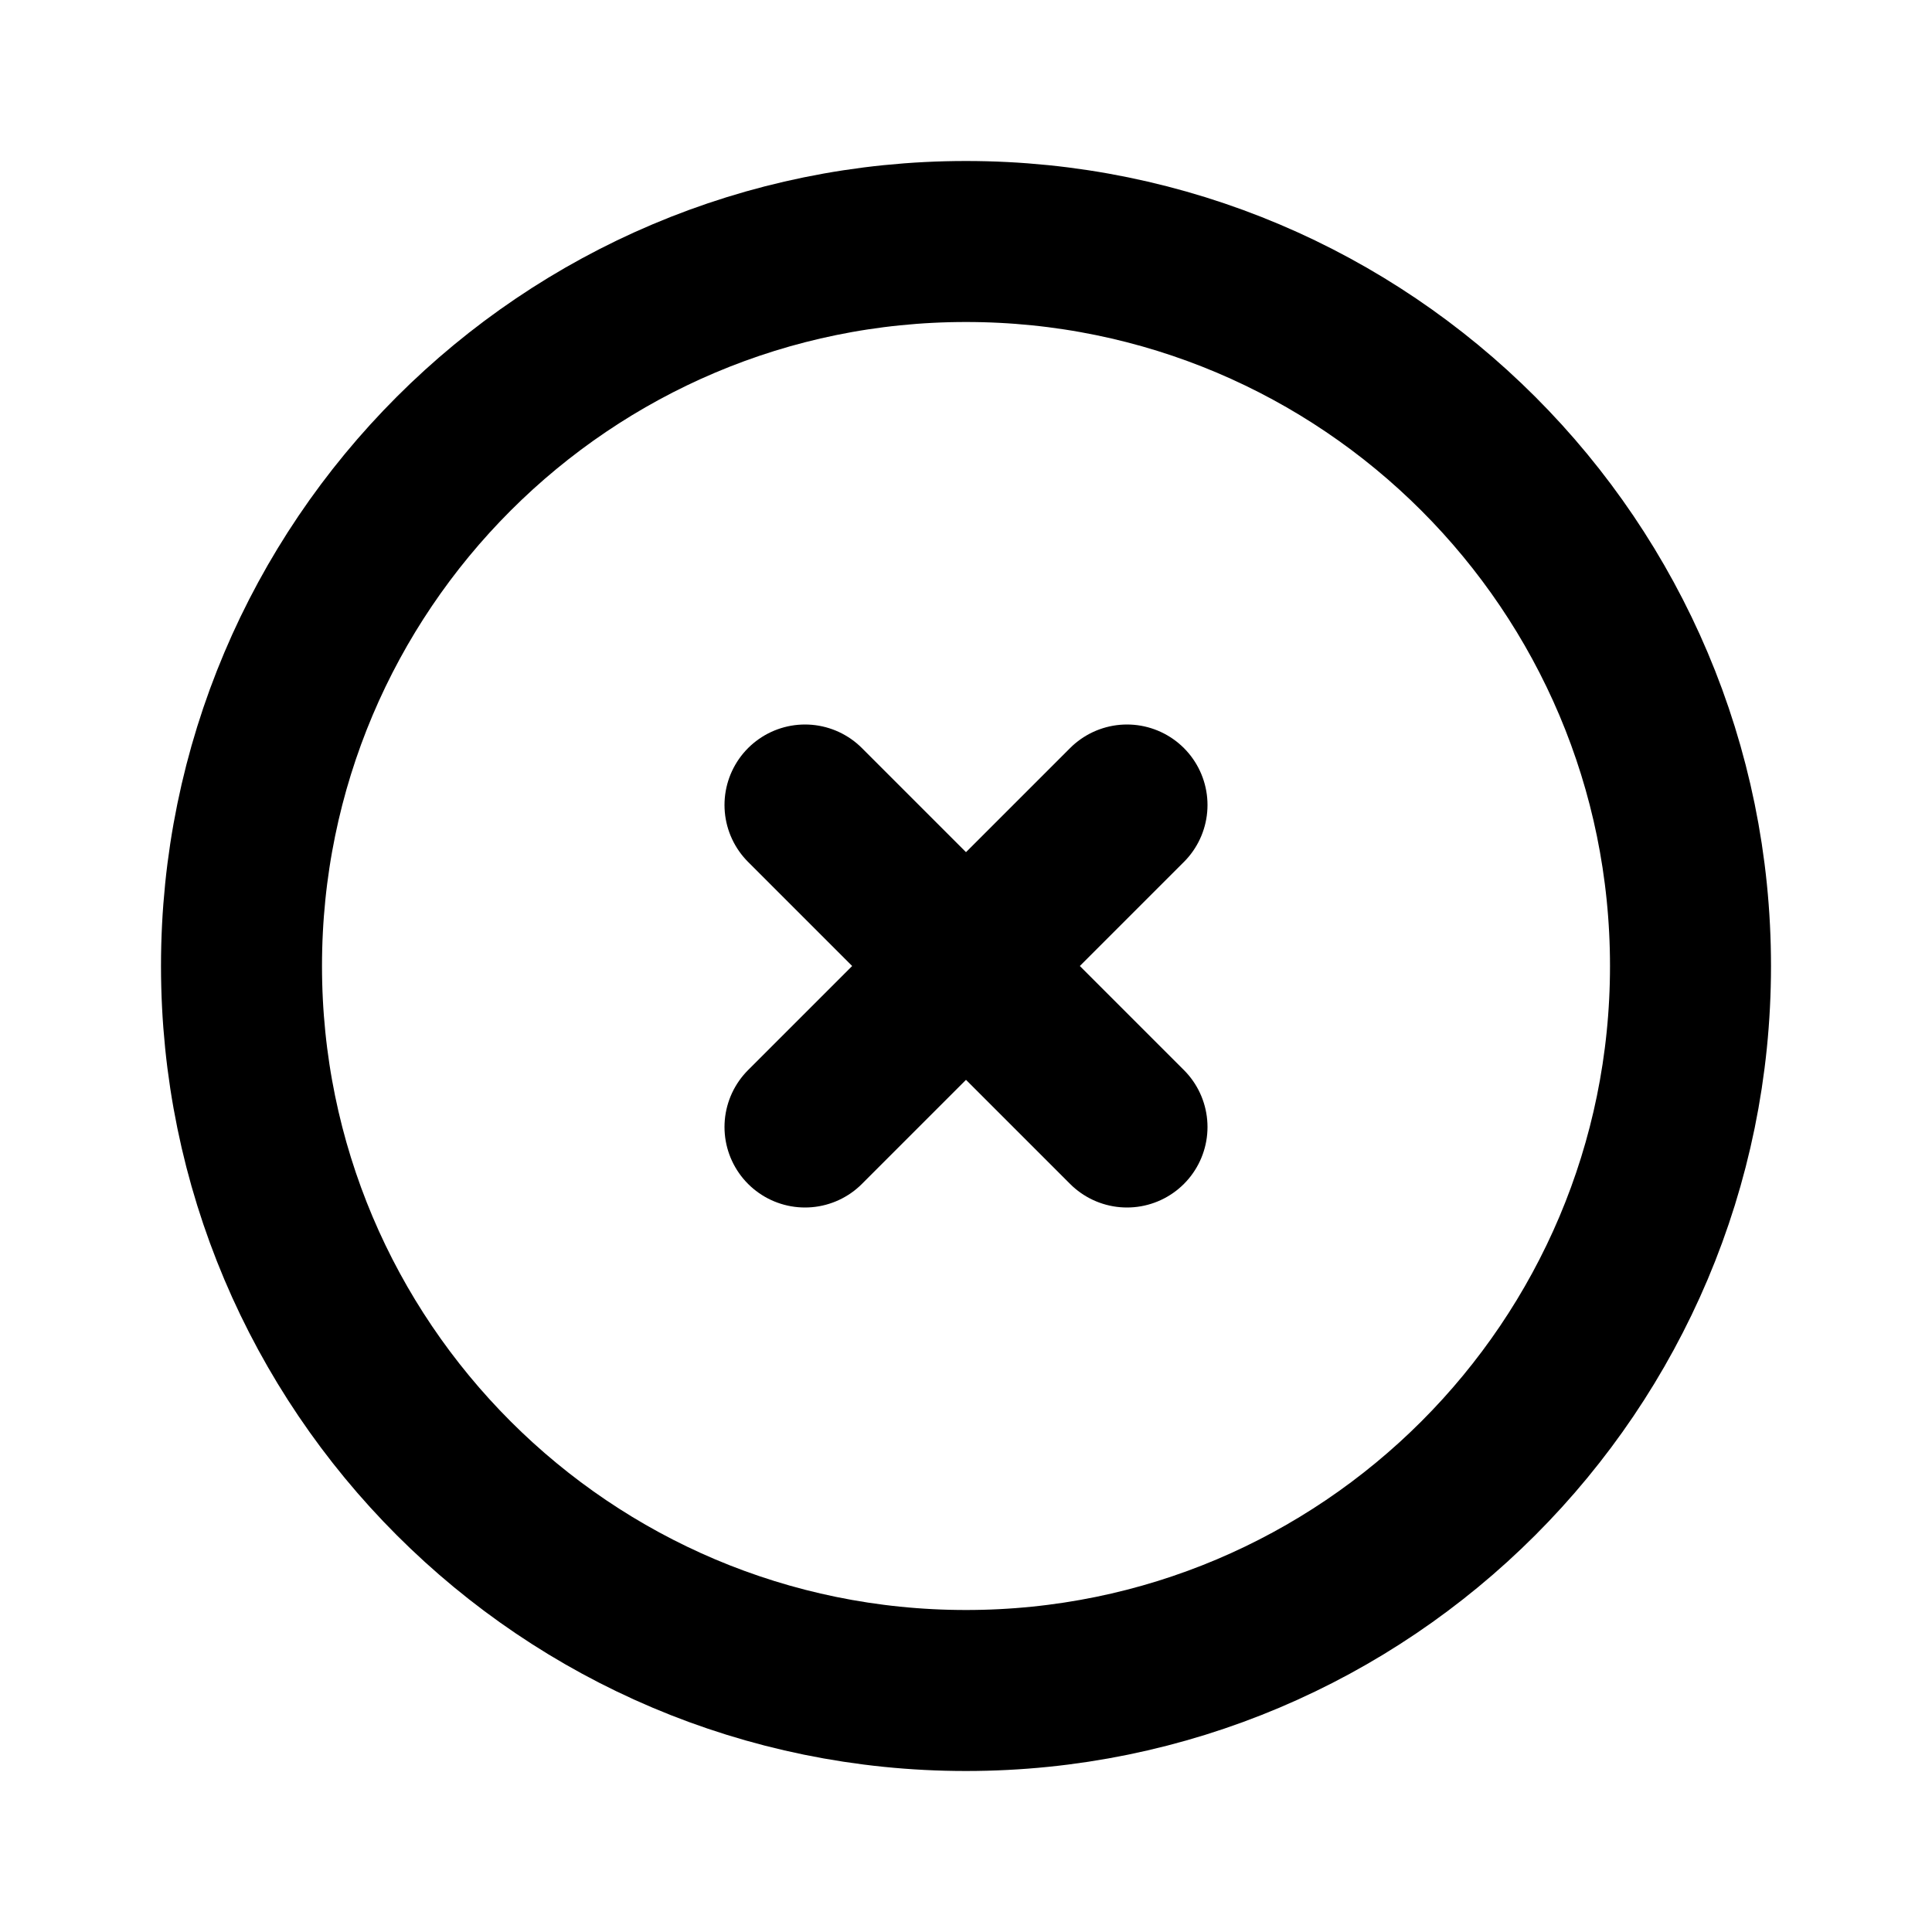
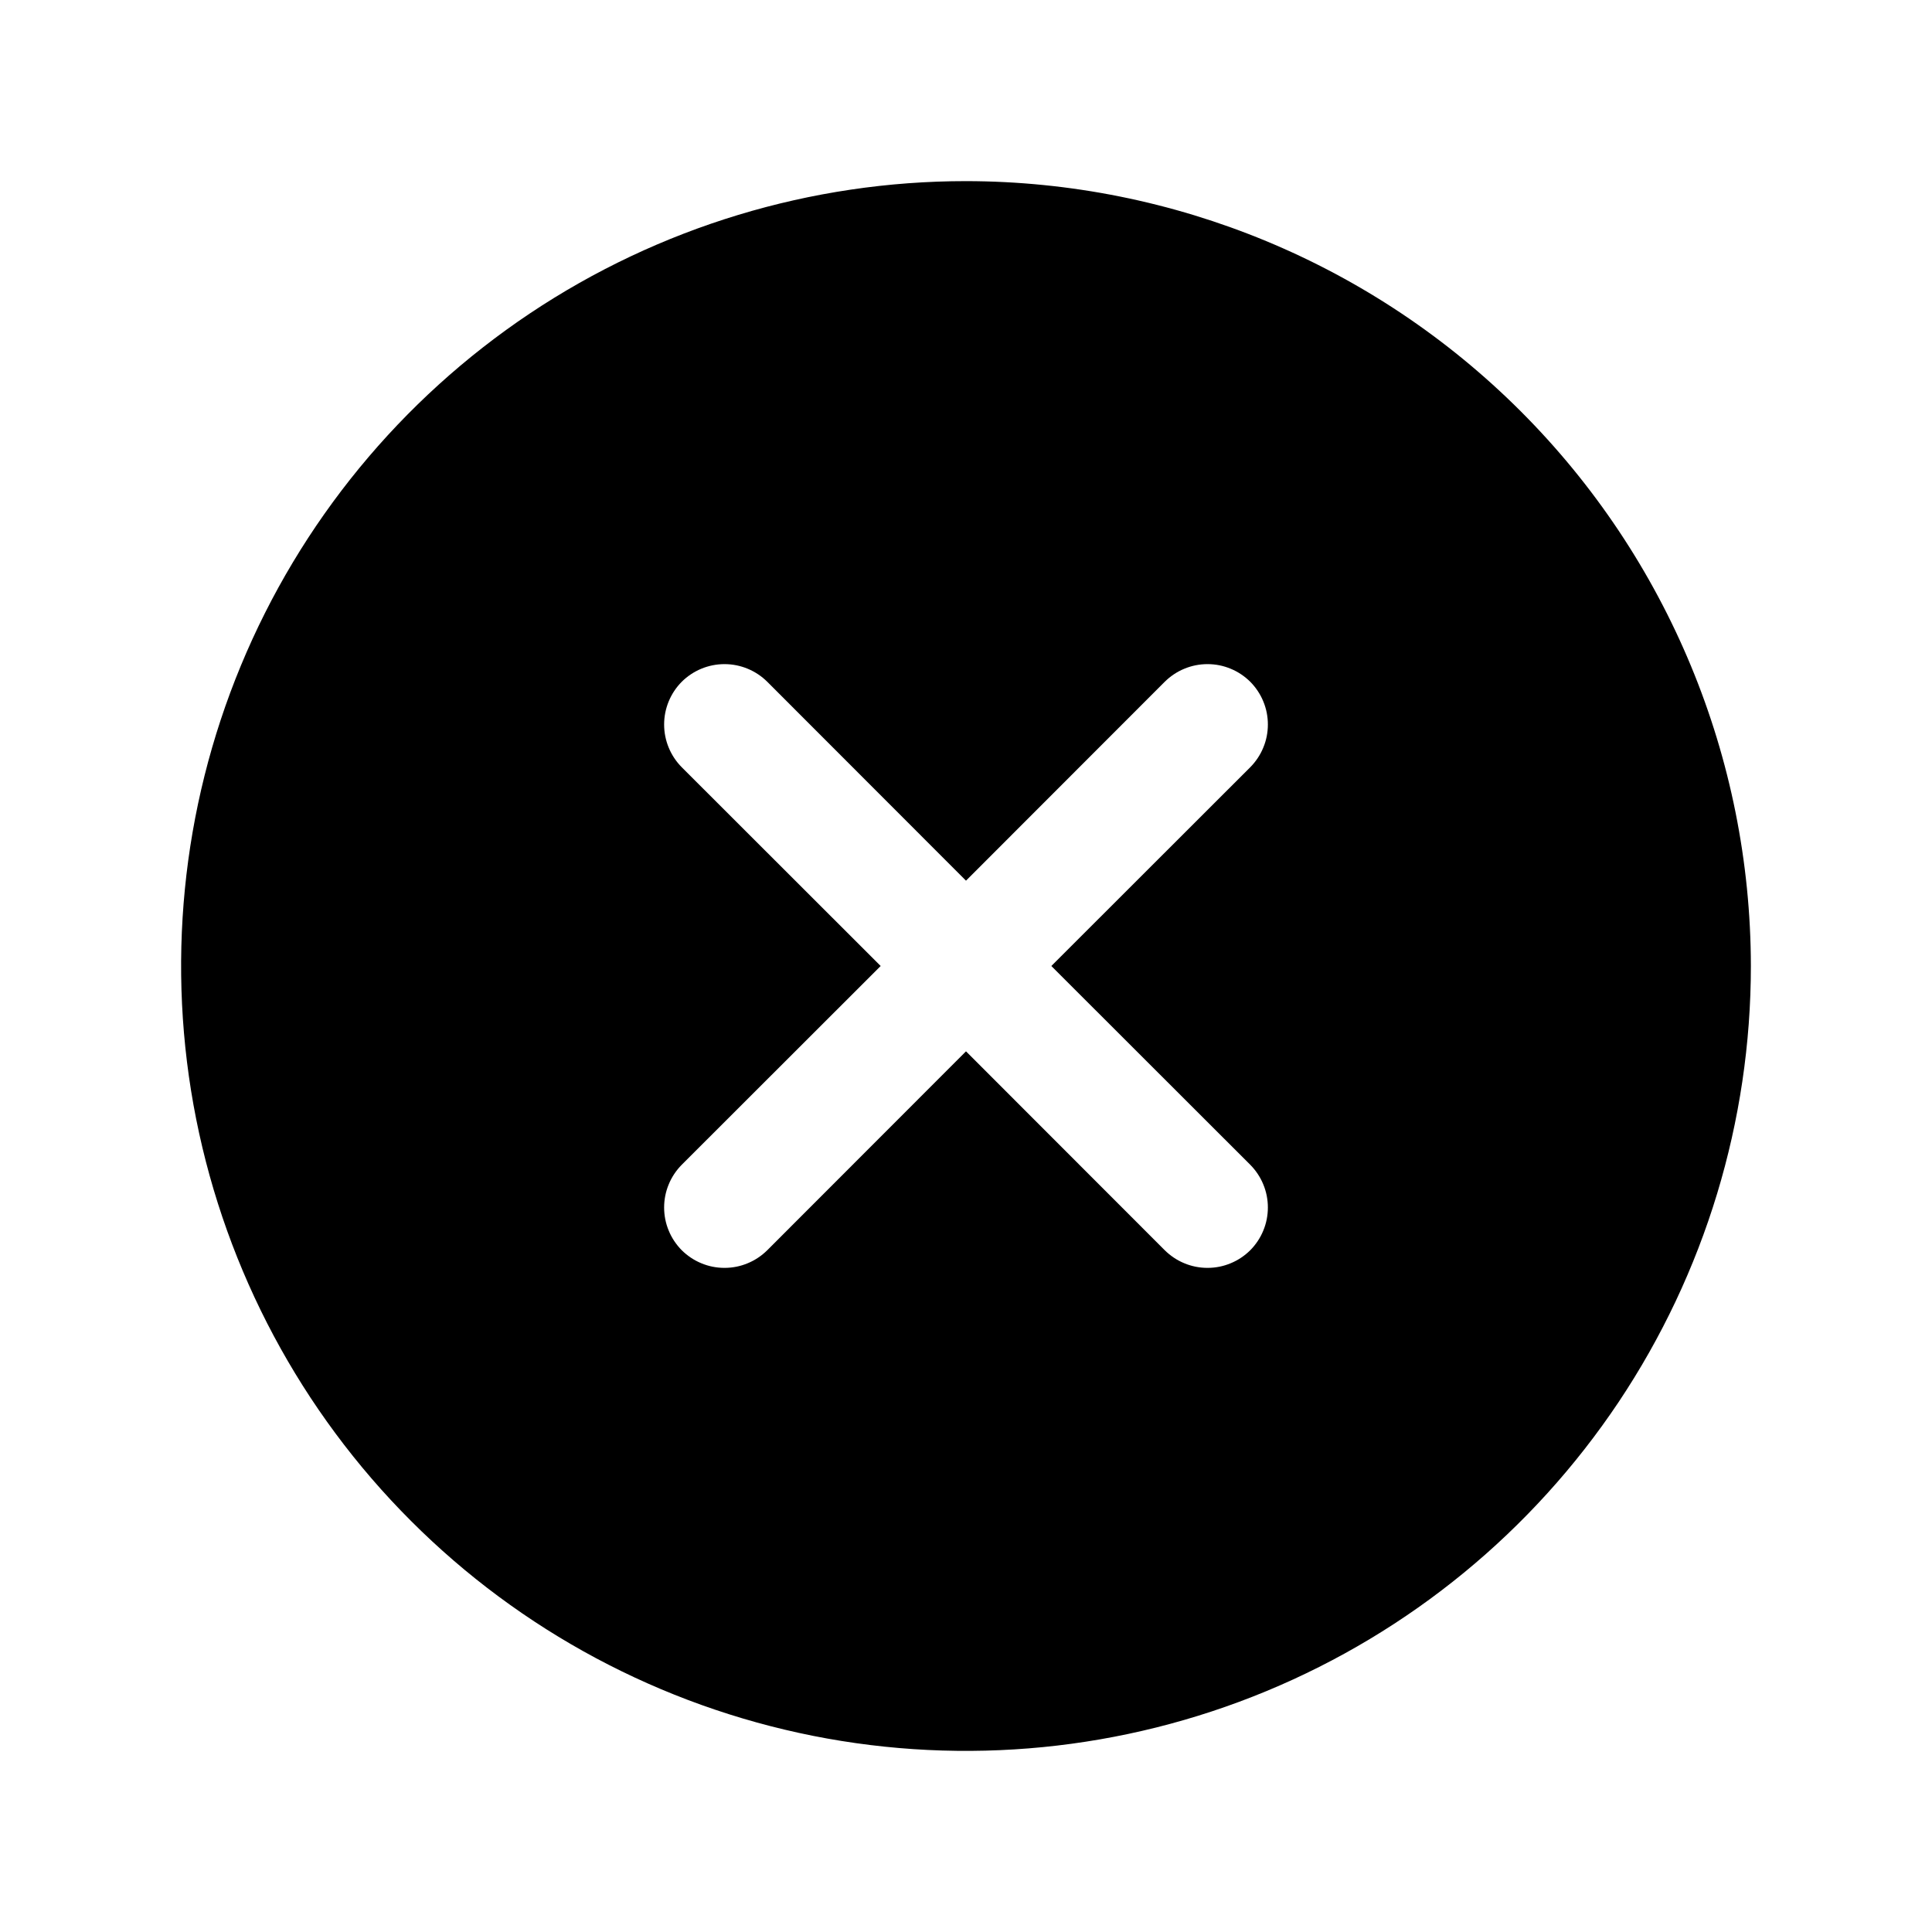
- <svg xmlns="http://www.w3.org/2000/svg" fill="none" viewBox="0 0 24 24" stroke-width="2" stroke="currentColor" aria-hidden="true">
-   <path stroke-linecap="round" stroke-linejoin="round" d="M10 14l2-2m0 0l2-2m-2 2l-2-2m2 2l2 2m7-2a9 9 0 11-18 0 9 9 0 0118 0z" />
+ <svg xmlns="http://www.w3.org/2000/svg" width="24" height="24" viewBox="0 0 24 24" fill="none">
+   <path d="M12 2.25C10.072 2.25 8.187 2.822 6.583 3.893C4.98 4.965 3.73 6.487 2.992 8.269C2.254 10.05 2.061 12.011 2.437 13.902C2.814 15.793 3.742 17.531 5.106 18.894C6.469 20.258 8.207 21.186 10.098 21.563C11.989 21.939 13.95 21.746 15.731 21.008C17.513 20.27 19.035 19.02 20.107 17.417C21.178 15.813 21.75 13.928 21.75 12C21.747 9.415 20.719 6.937 18.891 5.109C17.063 3.281 14.585 2.253 12 2.25ZM15.531 14.469C15.6 14.539 15.656 14.622 15.693 14.713C15.731 14.804 15.75 14.902 15.75 15C15.75 15.098 15.731 15.196 15.693 15.287C15.656 15.378 15.6 15.461 15.531 15.531C15.461 15.6 15.378 15.656 15.287 15.693C15.196 15.731 15.099 15.75 15 15.75C14.902 15.75 14.804 15.731 14.713 15.693C14.622 15.656 14.539 15.6 14.469 15.531L12 13.06L9.531 15.531C9.461 15.6 9.378 15.656 9.287 15.693C9.196 15.731 9.099 15.75 9 15.75C8.901 15.75 8.804 15.731 8.713 15.693C8.622 15.656 8.539 15.6 8.469 15.531C8.4 15.461 8.344 15.378 8.307 15.287C8.269 15.196 8.25 15.098 8.25 15C8.25 14.902 8.269 14.804 8.307 14.713C8.344 14.622 8.4 14.539 8.469 14.469L10.94 12L8.469 9.531C8.329 9.39 8.25 9.199 8.25 9C8.25 8.801 8.329 8.61 8.469 8.469C8.61 8.329 8.801 8.25 9 8.25C9.199 8.25 9.39 8.329 9.531 8.469L12 10.94L14.469 8.469C14.539 8.4 14.622 8.344 14.713 8.307C14.804 8.269 14.902 8.25 15 8.25C15.099 8.25 15.196 8.269 15.287 8.307C15.378 8.344 15.461 8.4 15.531 8.469C15.6 8.539 15.656 8.622 15.693 8.713C15.731 8.804 15.75 8.901 15.75 9C15.75 9.099 15.731 9.196 15.693 9.287C15.656 9.378 15.6 9.461 15.531 9.531L13.06 12L15.531 14.469Z" fill="currentColor" />
</svg>
